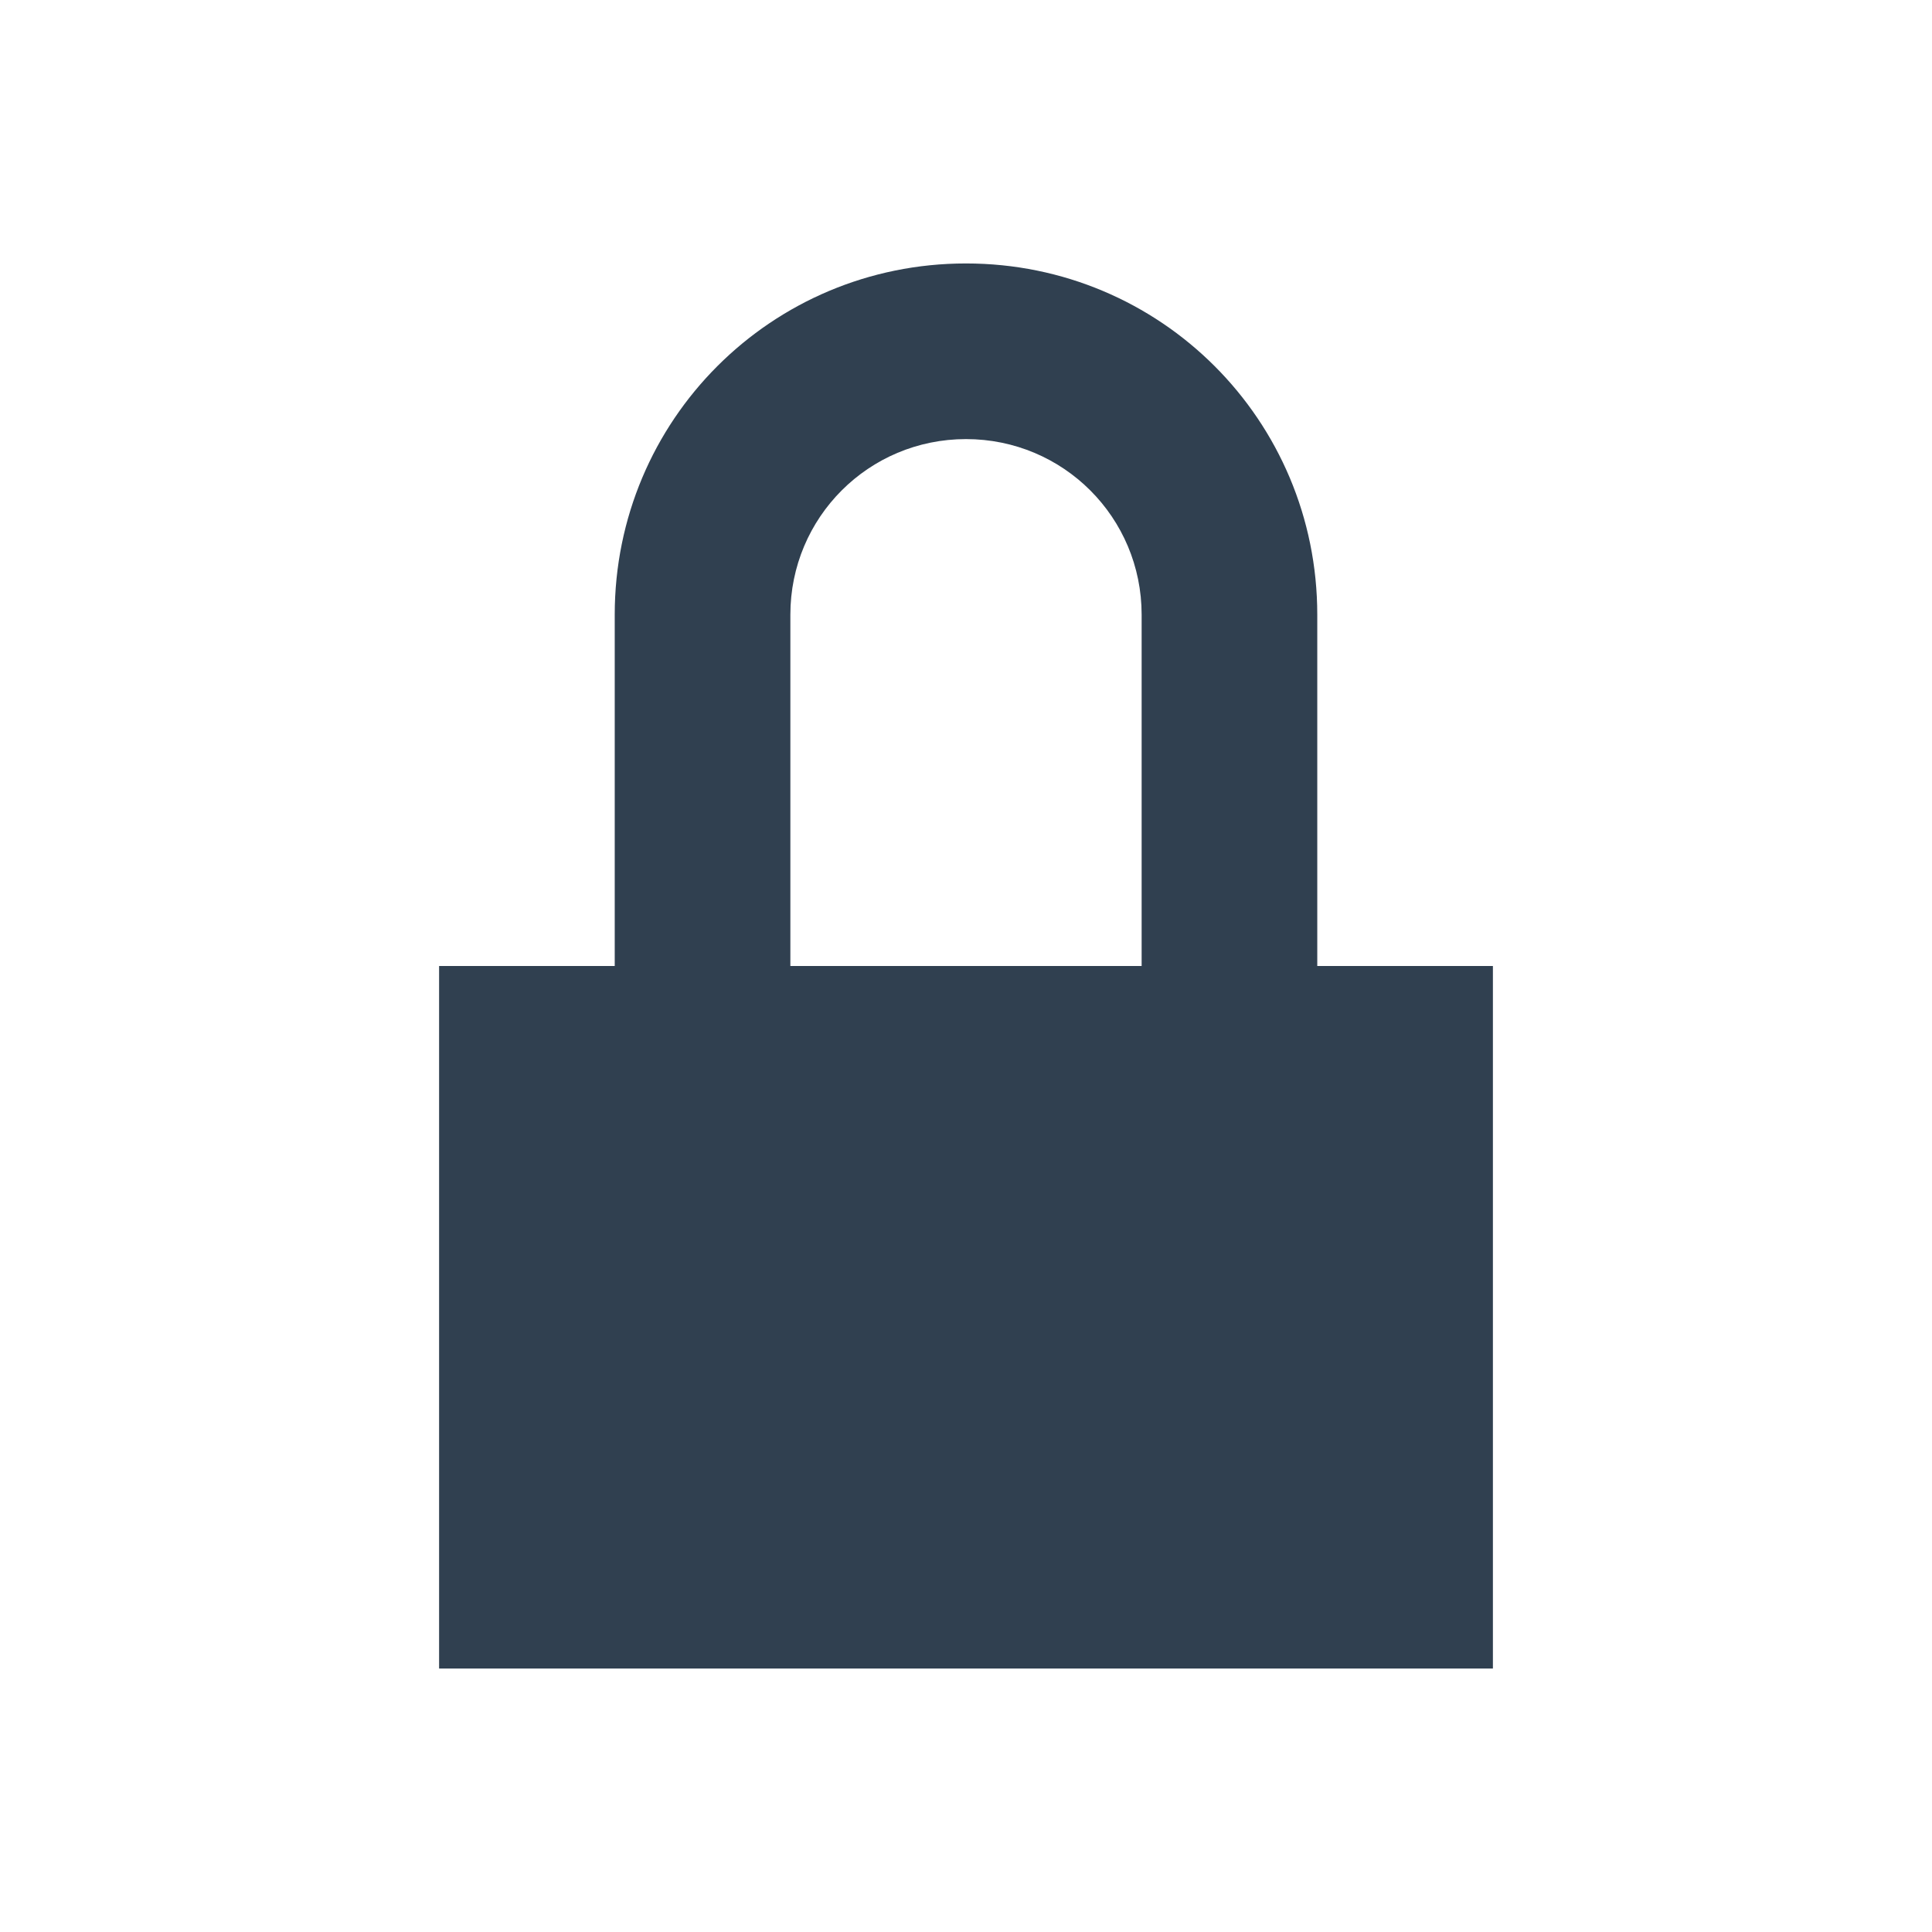
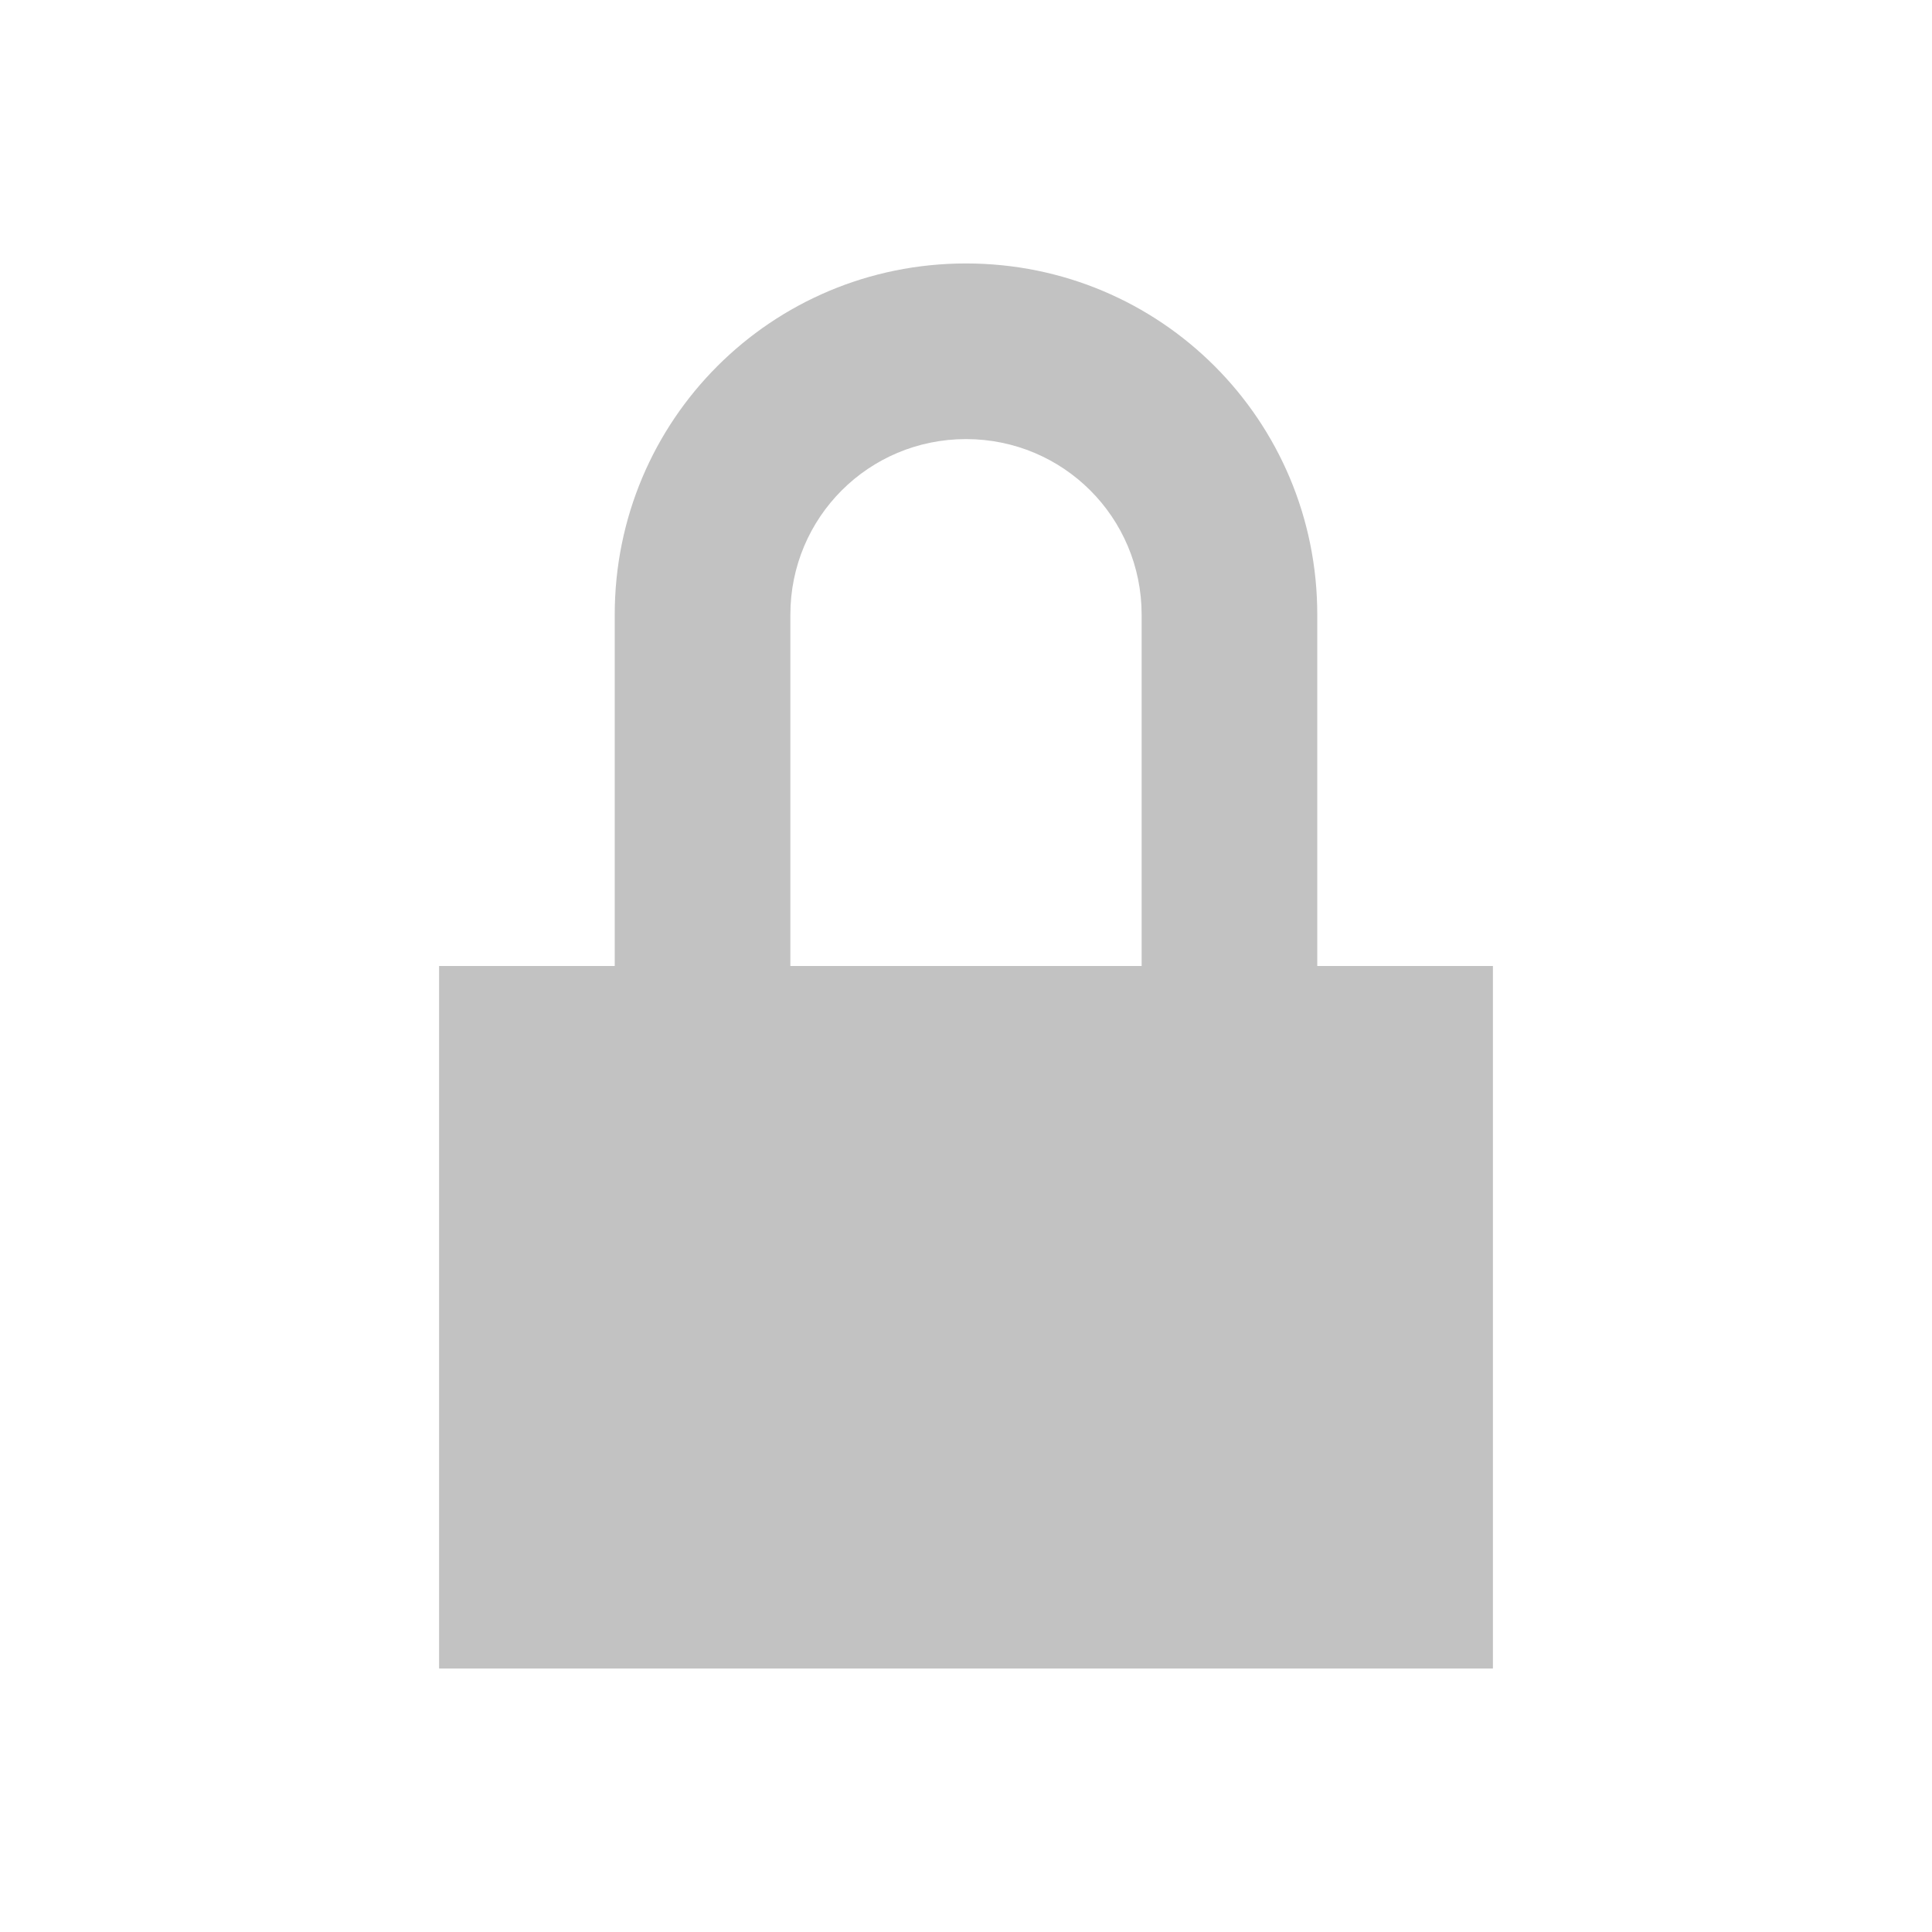
<svg xmlns="http://www.w3.org/2000/svg" width="22" viewBox="0 0 22 22" height="22" id="svg2" version="1.1">
  <defs id="defs18" />
-   <rect style="color:#000000;clip-rule:nonzero;display:inline;overflow:visible;visibility:visible;opacity:1;isolation:auto;mix-blend-mode:normal;color-interpolation:sRGB;color-interpolation-filters:linearRGB;solid-color:#000000;solid-opacity:1;fill:#304050;fill-opacity:1;fill-rule:nonzero;stroke:none;stroke-width:1;stroke-linecap:butt;stroke-linejoin:miter;stroke-miterlimit:4;stroke-dasharray:none;stroke-dashoffset:0;stroke-opacity:1;color-rendering:auto;image-rendering:auto;shape-rendering:auto;text-rendering:auto;enable-background:accumulate" id="rect4147-8" width="2" height="2" x="-3" y="-1" />
-   <path style="opacity:1;fill:#304050;fill-opacity:1;stroke:none;stroke-width:0.1;stroke-linecap:round;stroke-linejoin:miter;stroke-miterlimit:4;stroke-dasharray:none;stroke-opacity:0.299" d="M 11,3 C 8.784,3 7,4.784 7,7 l 0,4 -2,0 0,8 6,0 6,0 0,-8 -2,0 0,-4 C 15,4.784 13.216,3 11,3 Z m 0,2 c 1.108,0 2,0.892 2,2 l 0,4 -2,0 -2,0 0,-4 C 9,5.892 9.892,5 11,5 Z" id="rect4152" />
+   <rect style="color:#000000;clip-rule:nonzero;display:inline;overflow:visible;visibility:visible;opacity:1;isolation:auto;mix-blend-mode:normal;color-interpolation:sRGB;color-interpolation-filters:linearRGB;solid-color:#000000;solid-opacity:1;fill:#C2C2C2;fill-opacity:1;fill-rule:nonzero;stroke:none;stroke-width:1;stroke-linecap:butt;stroke-linejoin:miter;stroke-miterlimit:4;stroke-dasharray:none;stroke-dashoffset:0;stroke-opacity:1;color-rendering:auto;image-rendering:auto;shape-rendering:auto;text-rendering:auto;enable-background:accumulate" id="rect4147-8" width="2" height="2" x="-3" y="-1" />
+   <path style="opacity:1;fill:#C2C2C2;fill-opacity:1;stroke:none;stroke-width:0.1;stroke-linecap:round;stroke-linejoin:miter;stroke-miterlimit:4;stroke-dasharray:none;stroke-opacity:0.299" d="M 11,3 C 8.784,3 7,4.784 7,7 l 0,4 -2,0 0,8 6,0 6,0 0,-8 -2,0 0,-4 C 15,4.784 13.216,3 11,3 Z m 0,2 c 1.108,0 2,0.892 2,2 l 0,4 -2,0 -2,0 0,-4 C 9,5.892 9.892,5 11,5 Z" id="rect4152" />
</svg>
